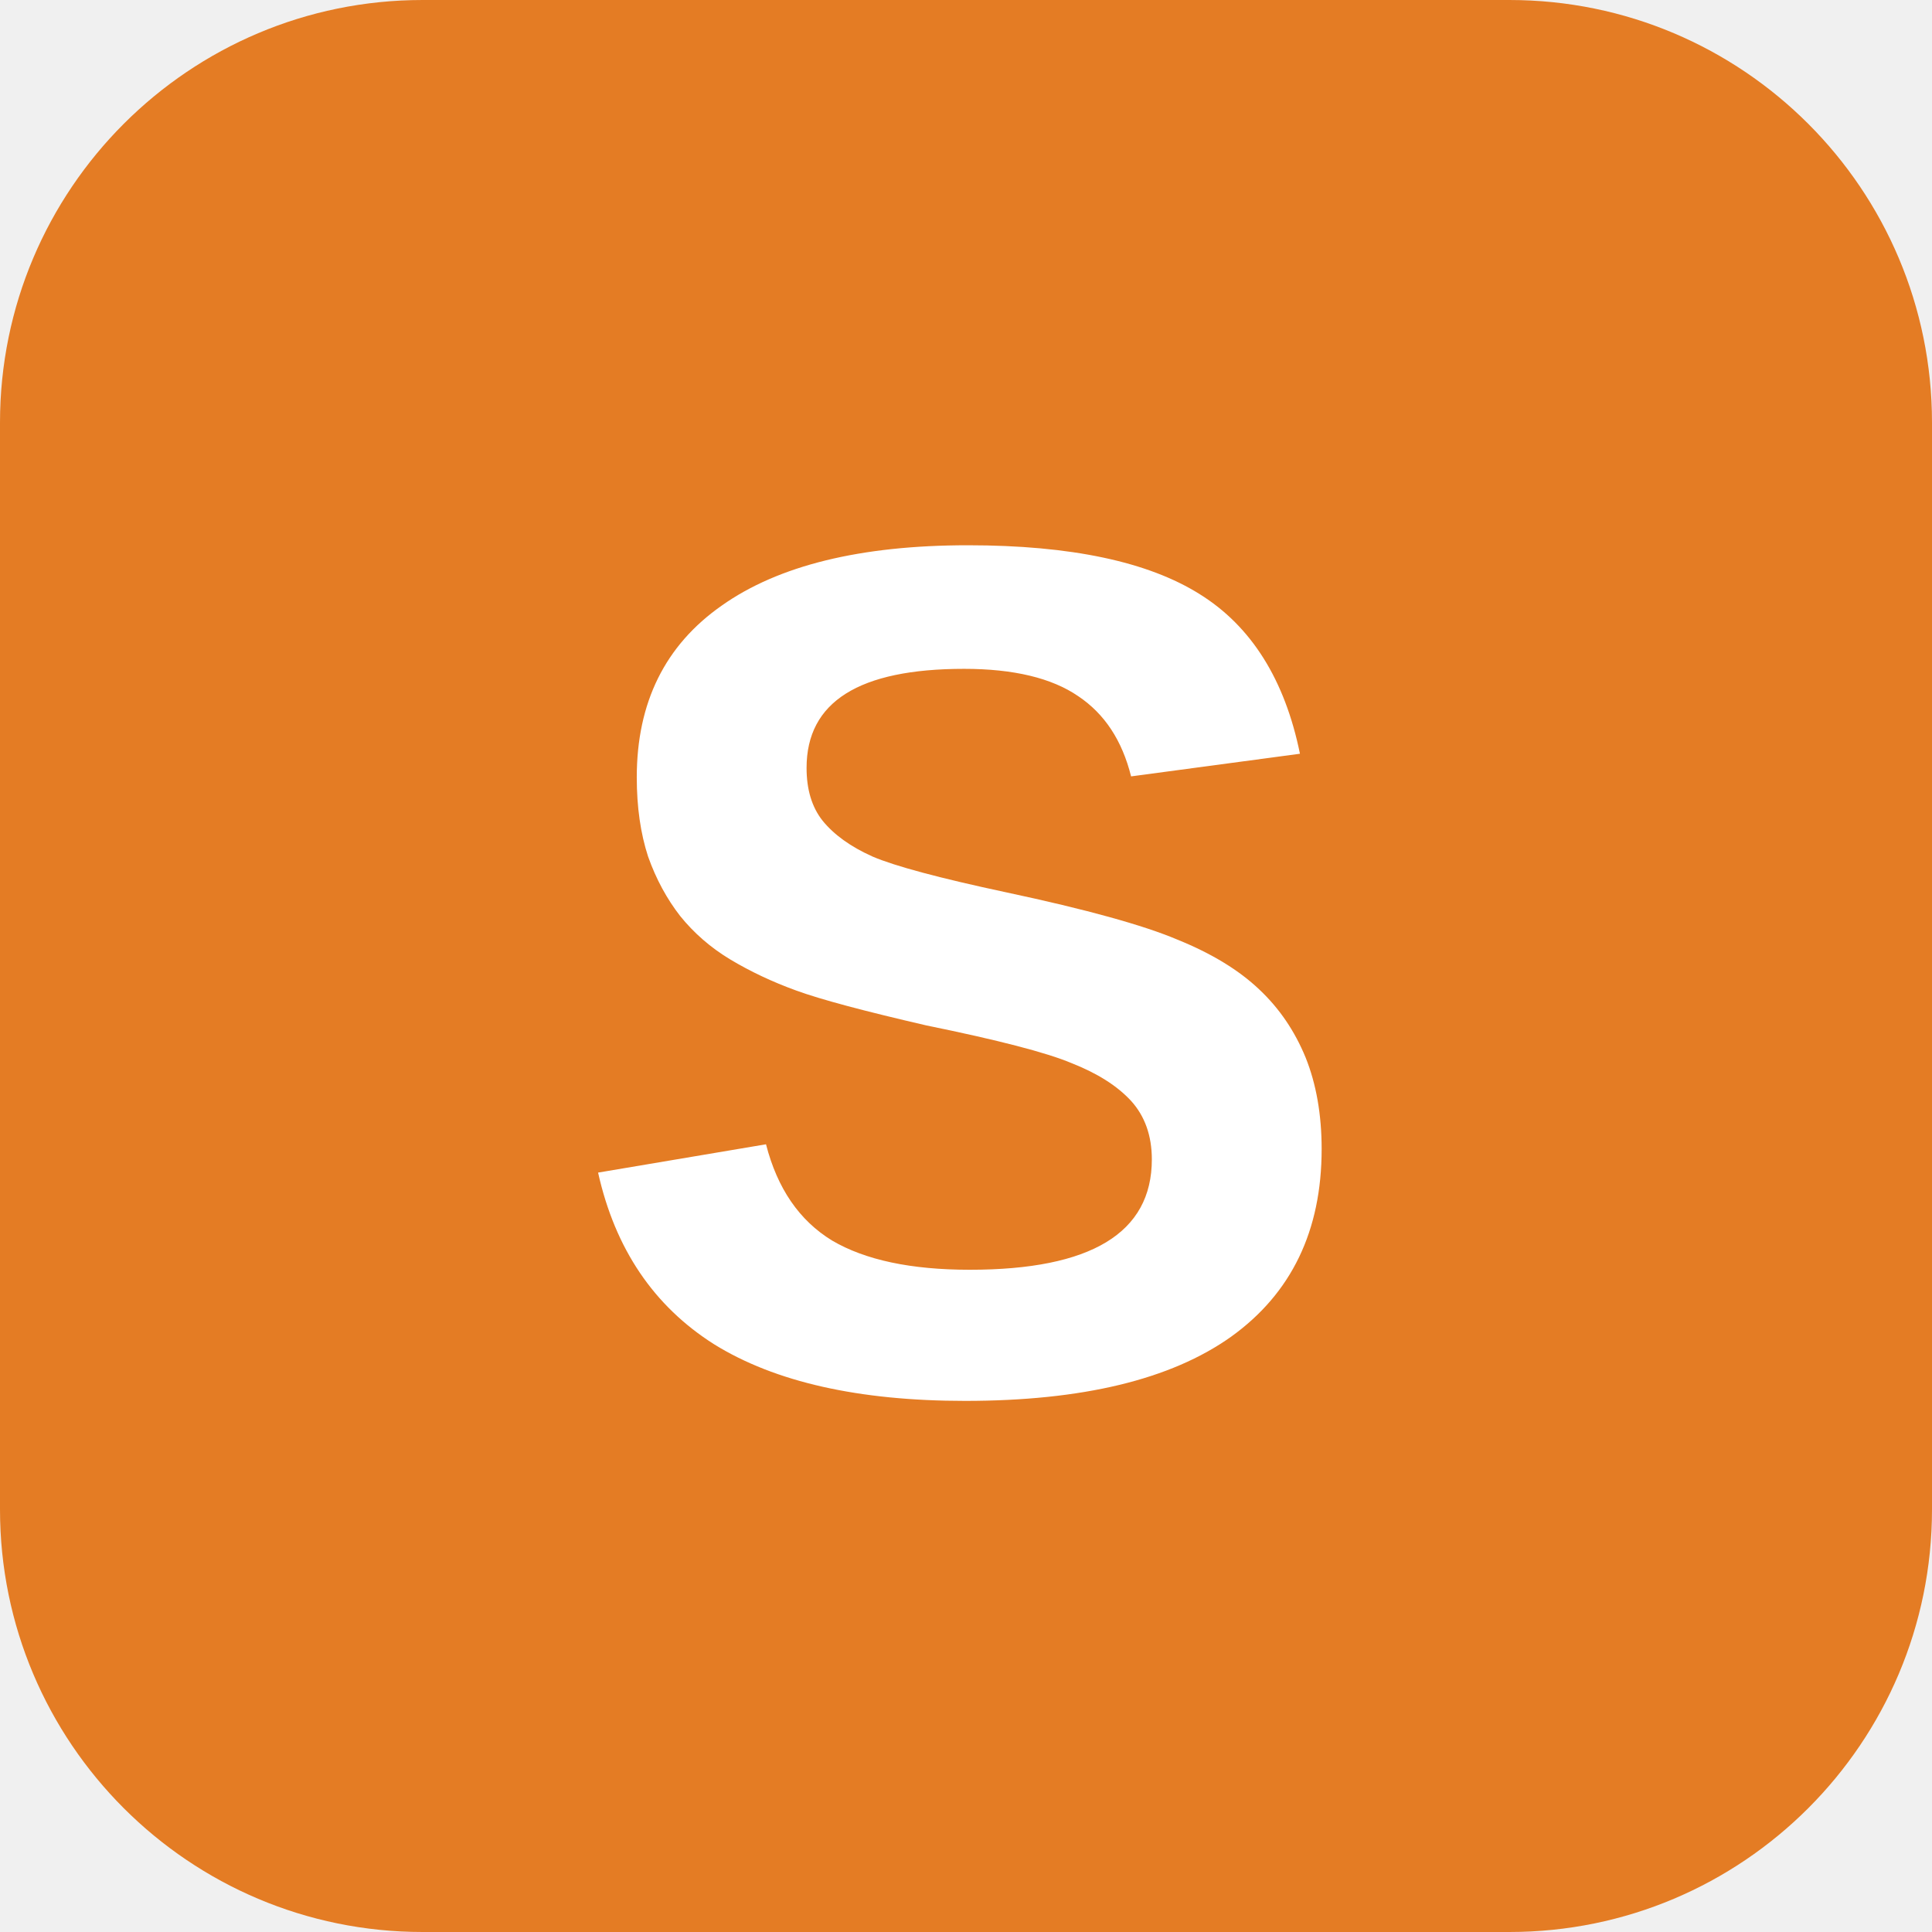
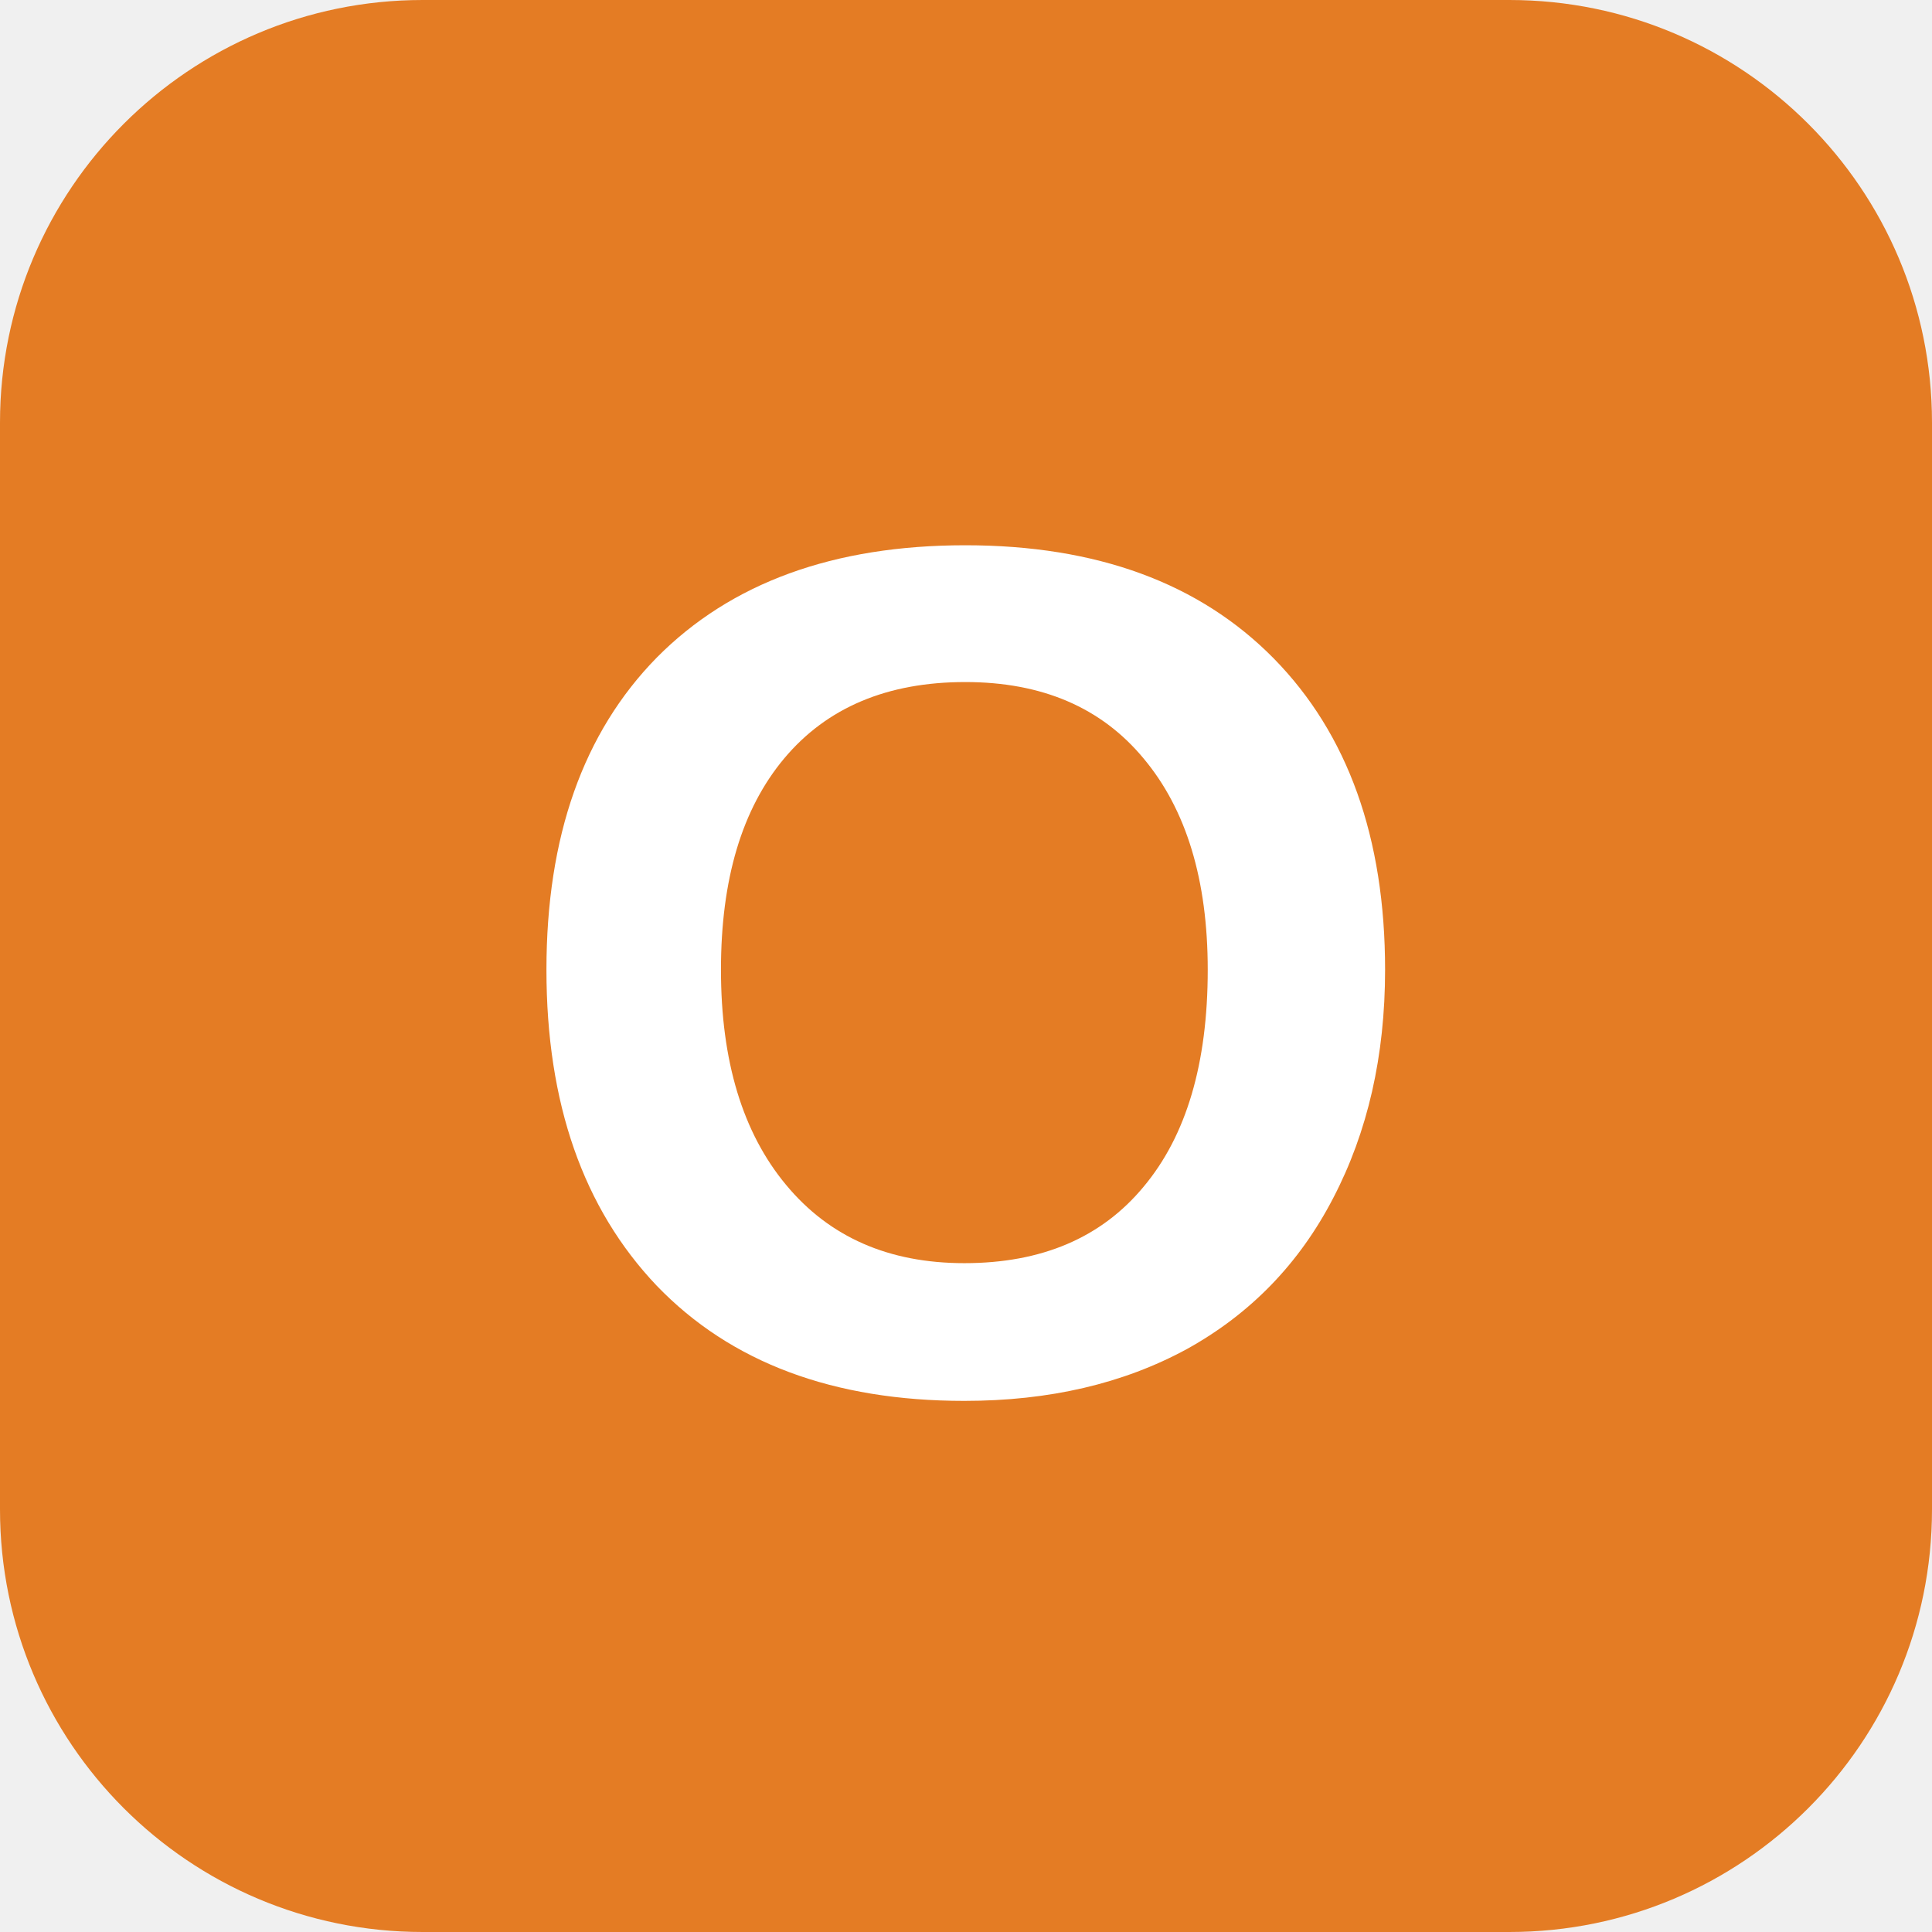
<svg xmlns="http://www.w3.org/2000/svg" viewBox="0 0 32 32">
  <rect width="32" height="32" rx="7" fill="#e47c24" />
-   <text x="16" y="23" font-family="Arial,sans-serif" font-size="20" font-weight="800" text-anchor="middle" fill="#ffffff">S</text>
+   <text x="16" y="23" font-family="Arial,sans-serif" font-size="20" font-weight="800" text-anchor="middle" fill="#ffffff">O</text>
</svg>
